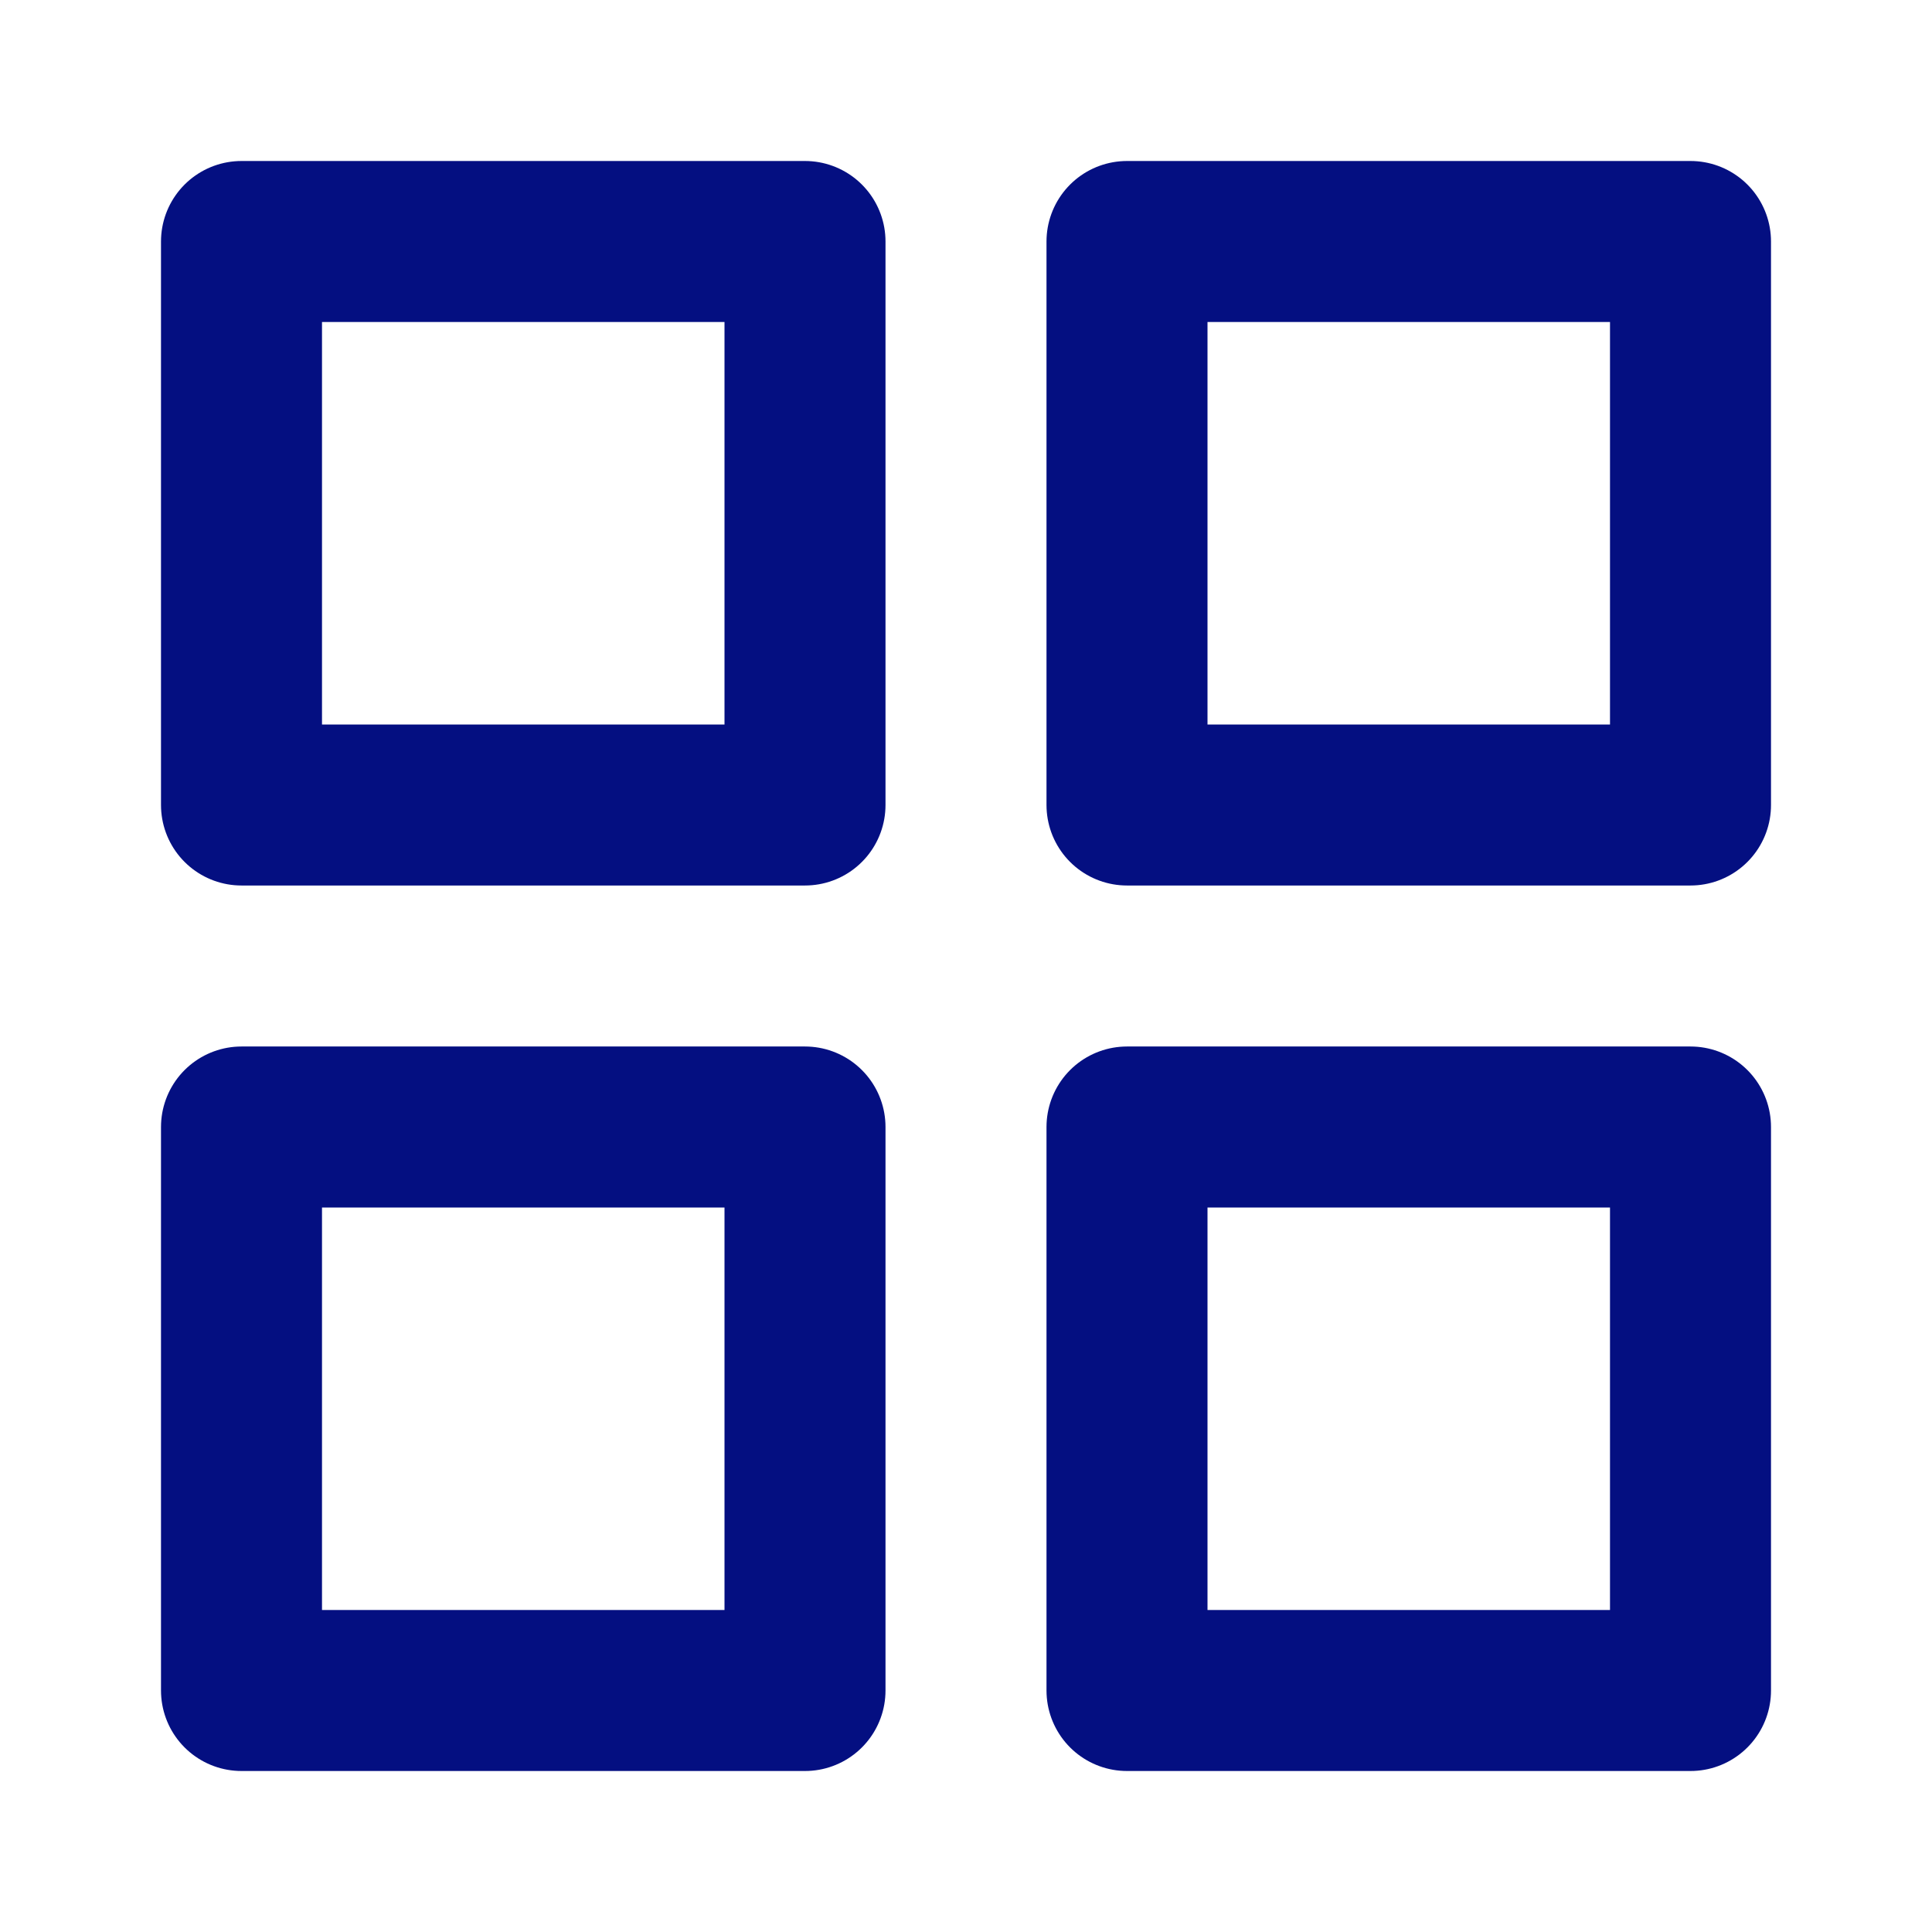
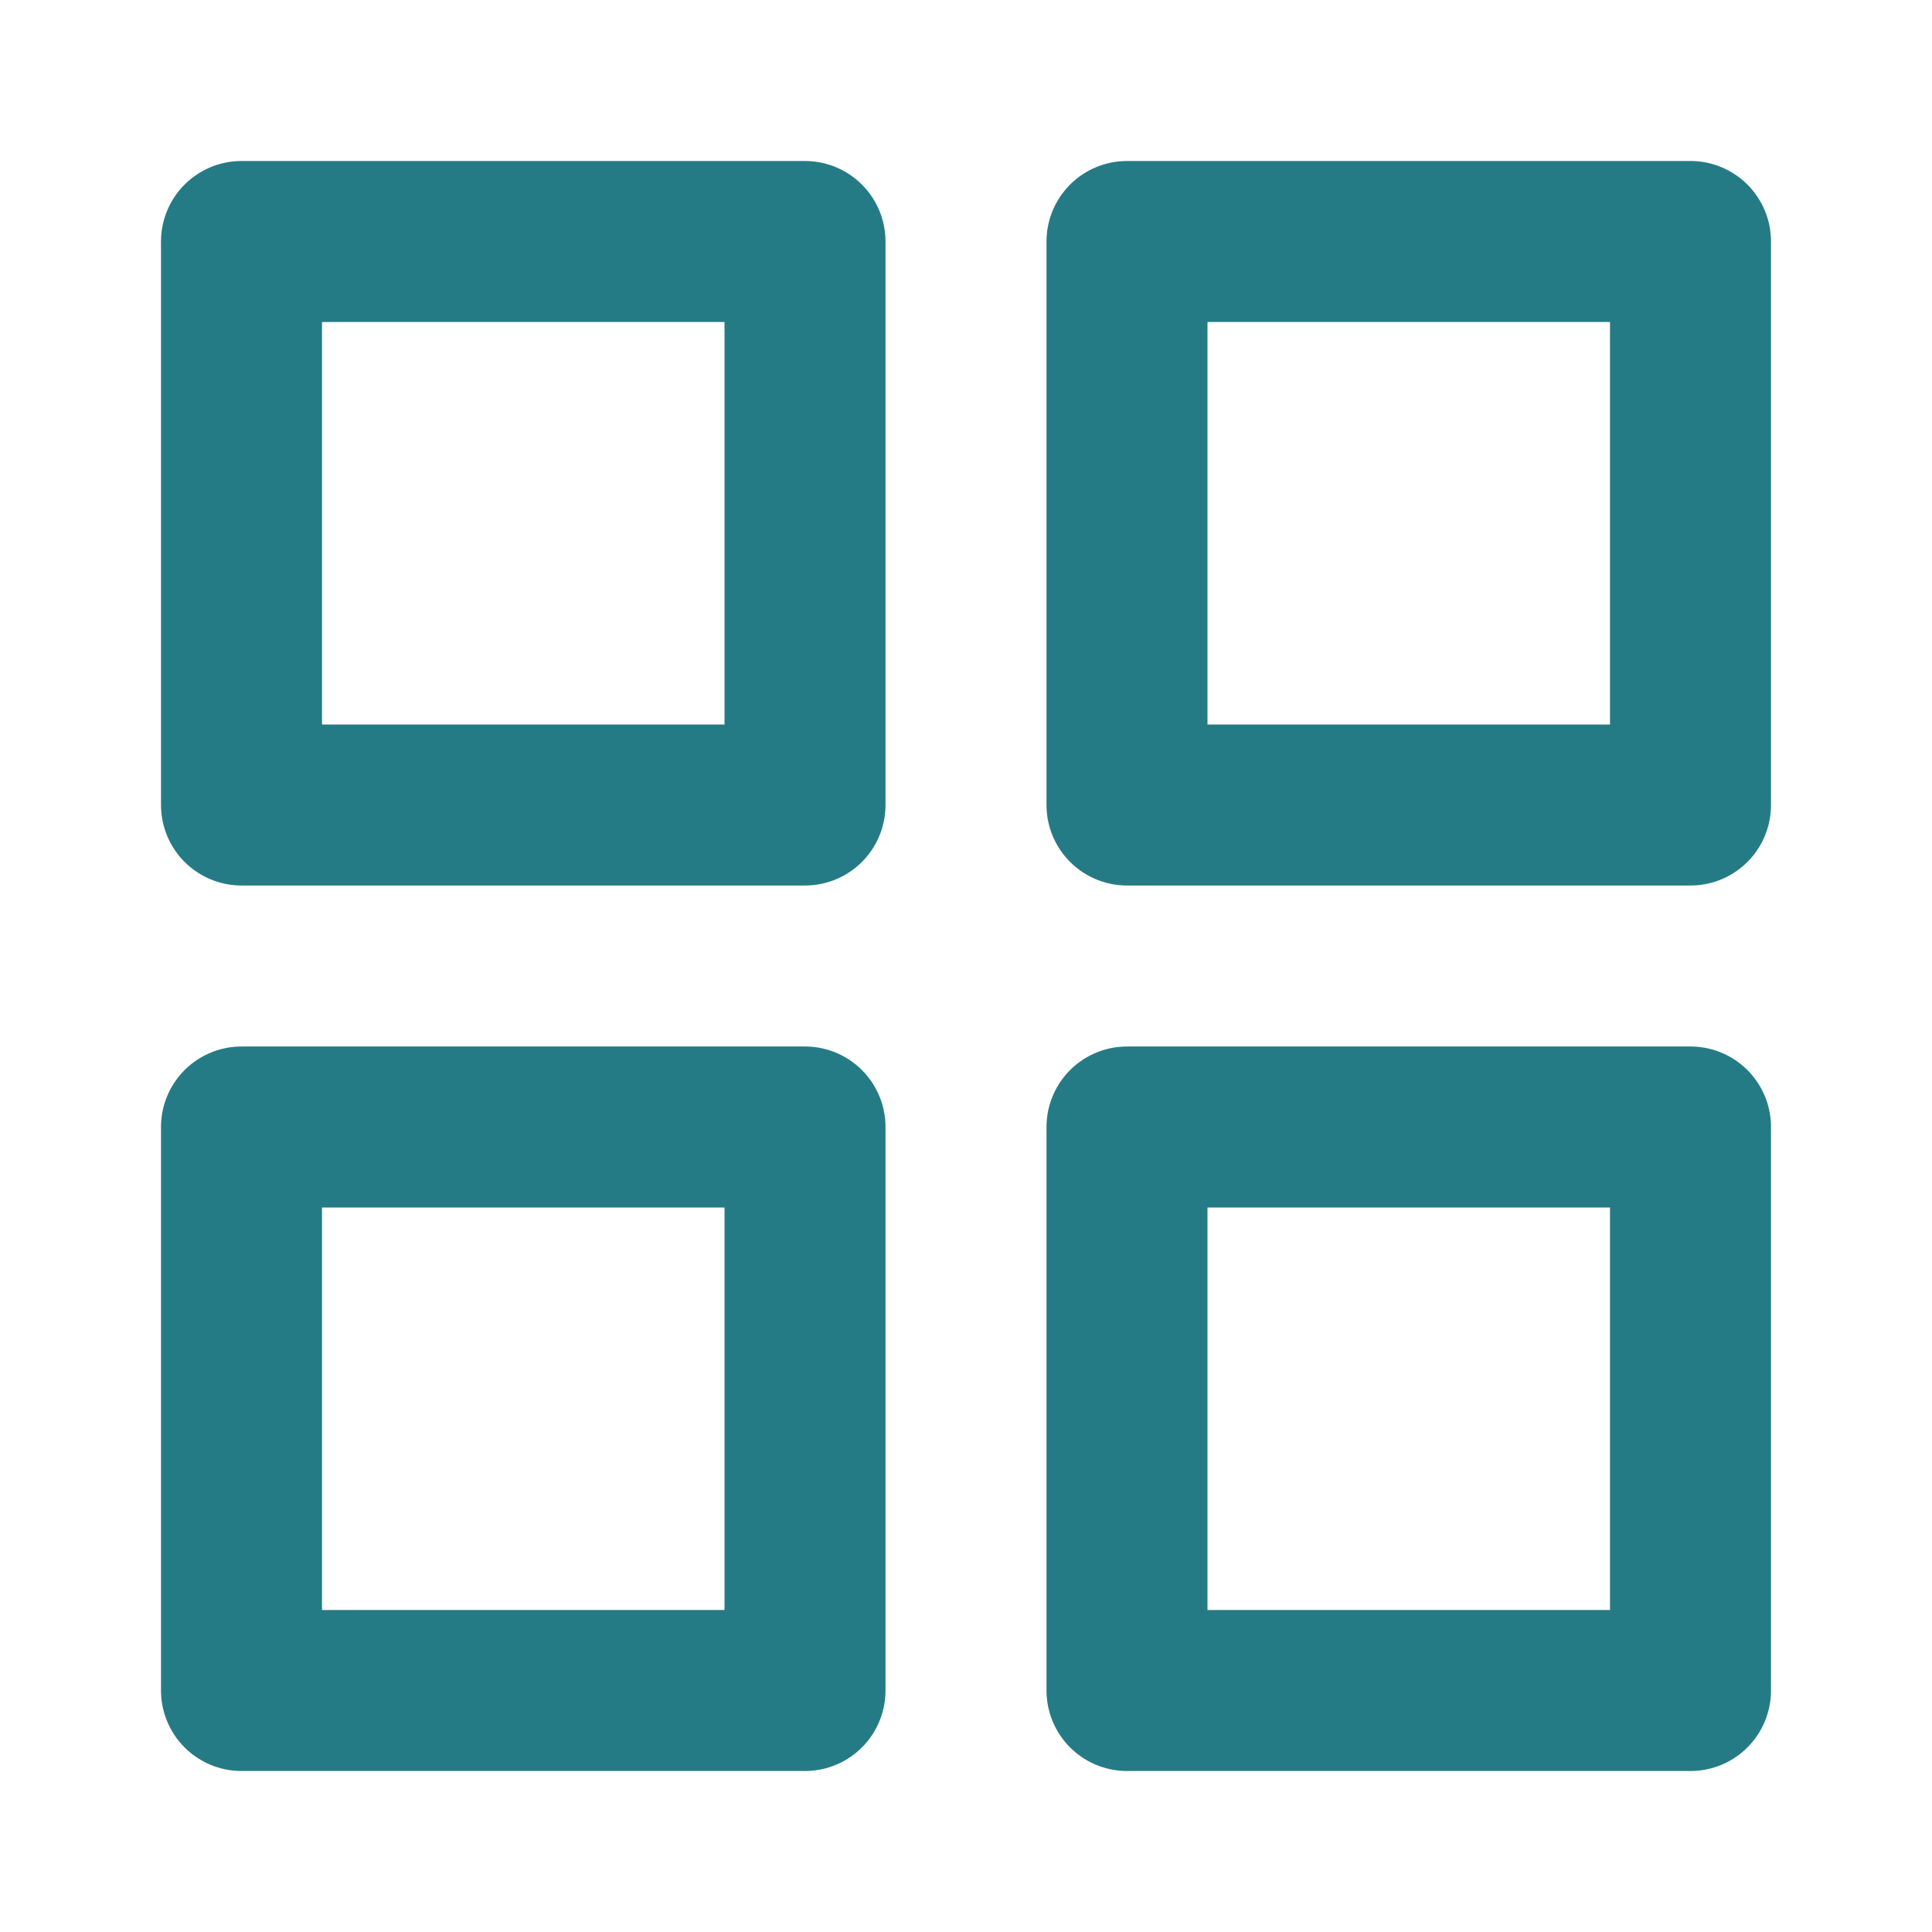
<svg xmlns="http://www.w3.org/2000/svg" width="12" height="12" viewBox="0 0 12 12" fill="none">
-   <path d="M5 1.5H1.5V5H5V1.5Z" stroke="#040F81" stroke-linecap="round" stroke-linejoin="round" />
-   <path d="M10.5 1.5H7V5H10.5V1.5Z" stroke="#040F81" stroke-linecap="round" stroke-linejoin="round" />
-   <path d="M10.5 7H7V10.5H10.5V7Z" stroke="#040F81" stroke-linecap="round" stroke-linejoin="round" />
-   <path d="M5 7H1.5V10.5H5V7Z" stroke="#040F81" stroke-linecap="round" stroke-linejoin="round" />
+   <path d="M5 1.5H1.5V5H5V1.5Z" stroke="#257B85" stroke-linecap="round" stroke-linejoin="round" />
+   <path d="M10.5 1.5H7V5H10.5V1.5Z" stroke="#257B85" stroke-linecap="round" stroke-linejoin="round" />
+   <path d="M10.5 7H7V10.5H10.5V7Z" stroke="#257B85" stroke-linecap="round" stroke-linejoin="round" />
+   <path d="M5 7H1.5V10.5H5V7Z" stroke="#257B85" stroke-linecap="round" stroke-linejoin="round" />
</svg>
